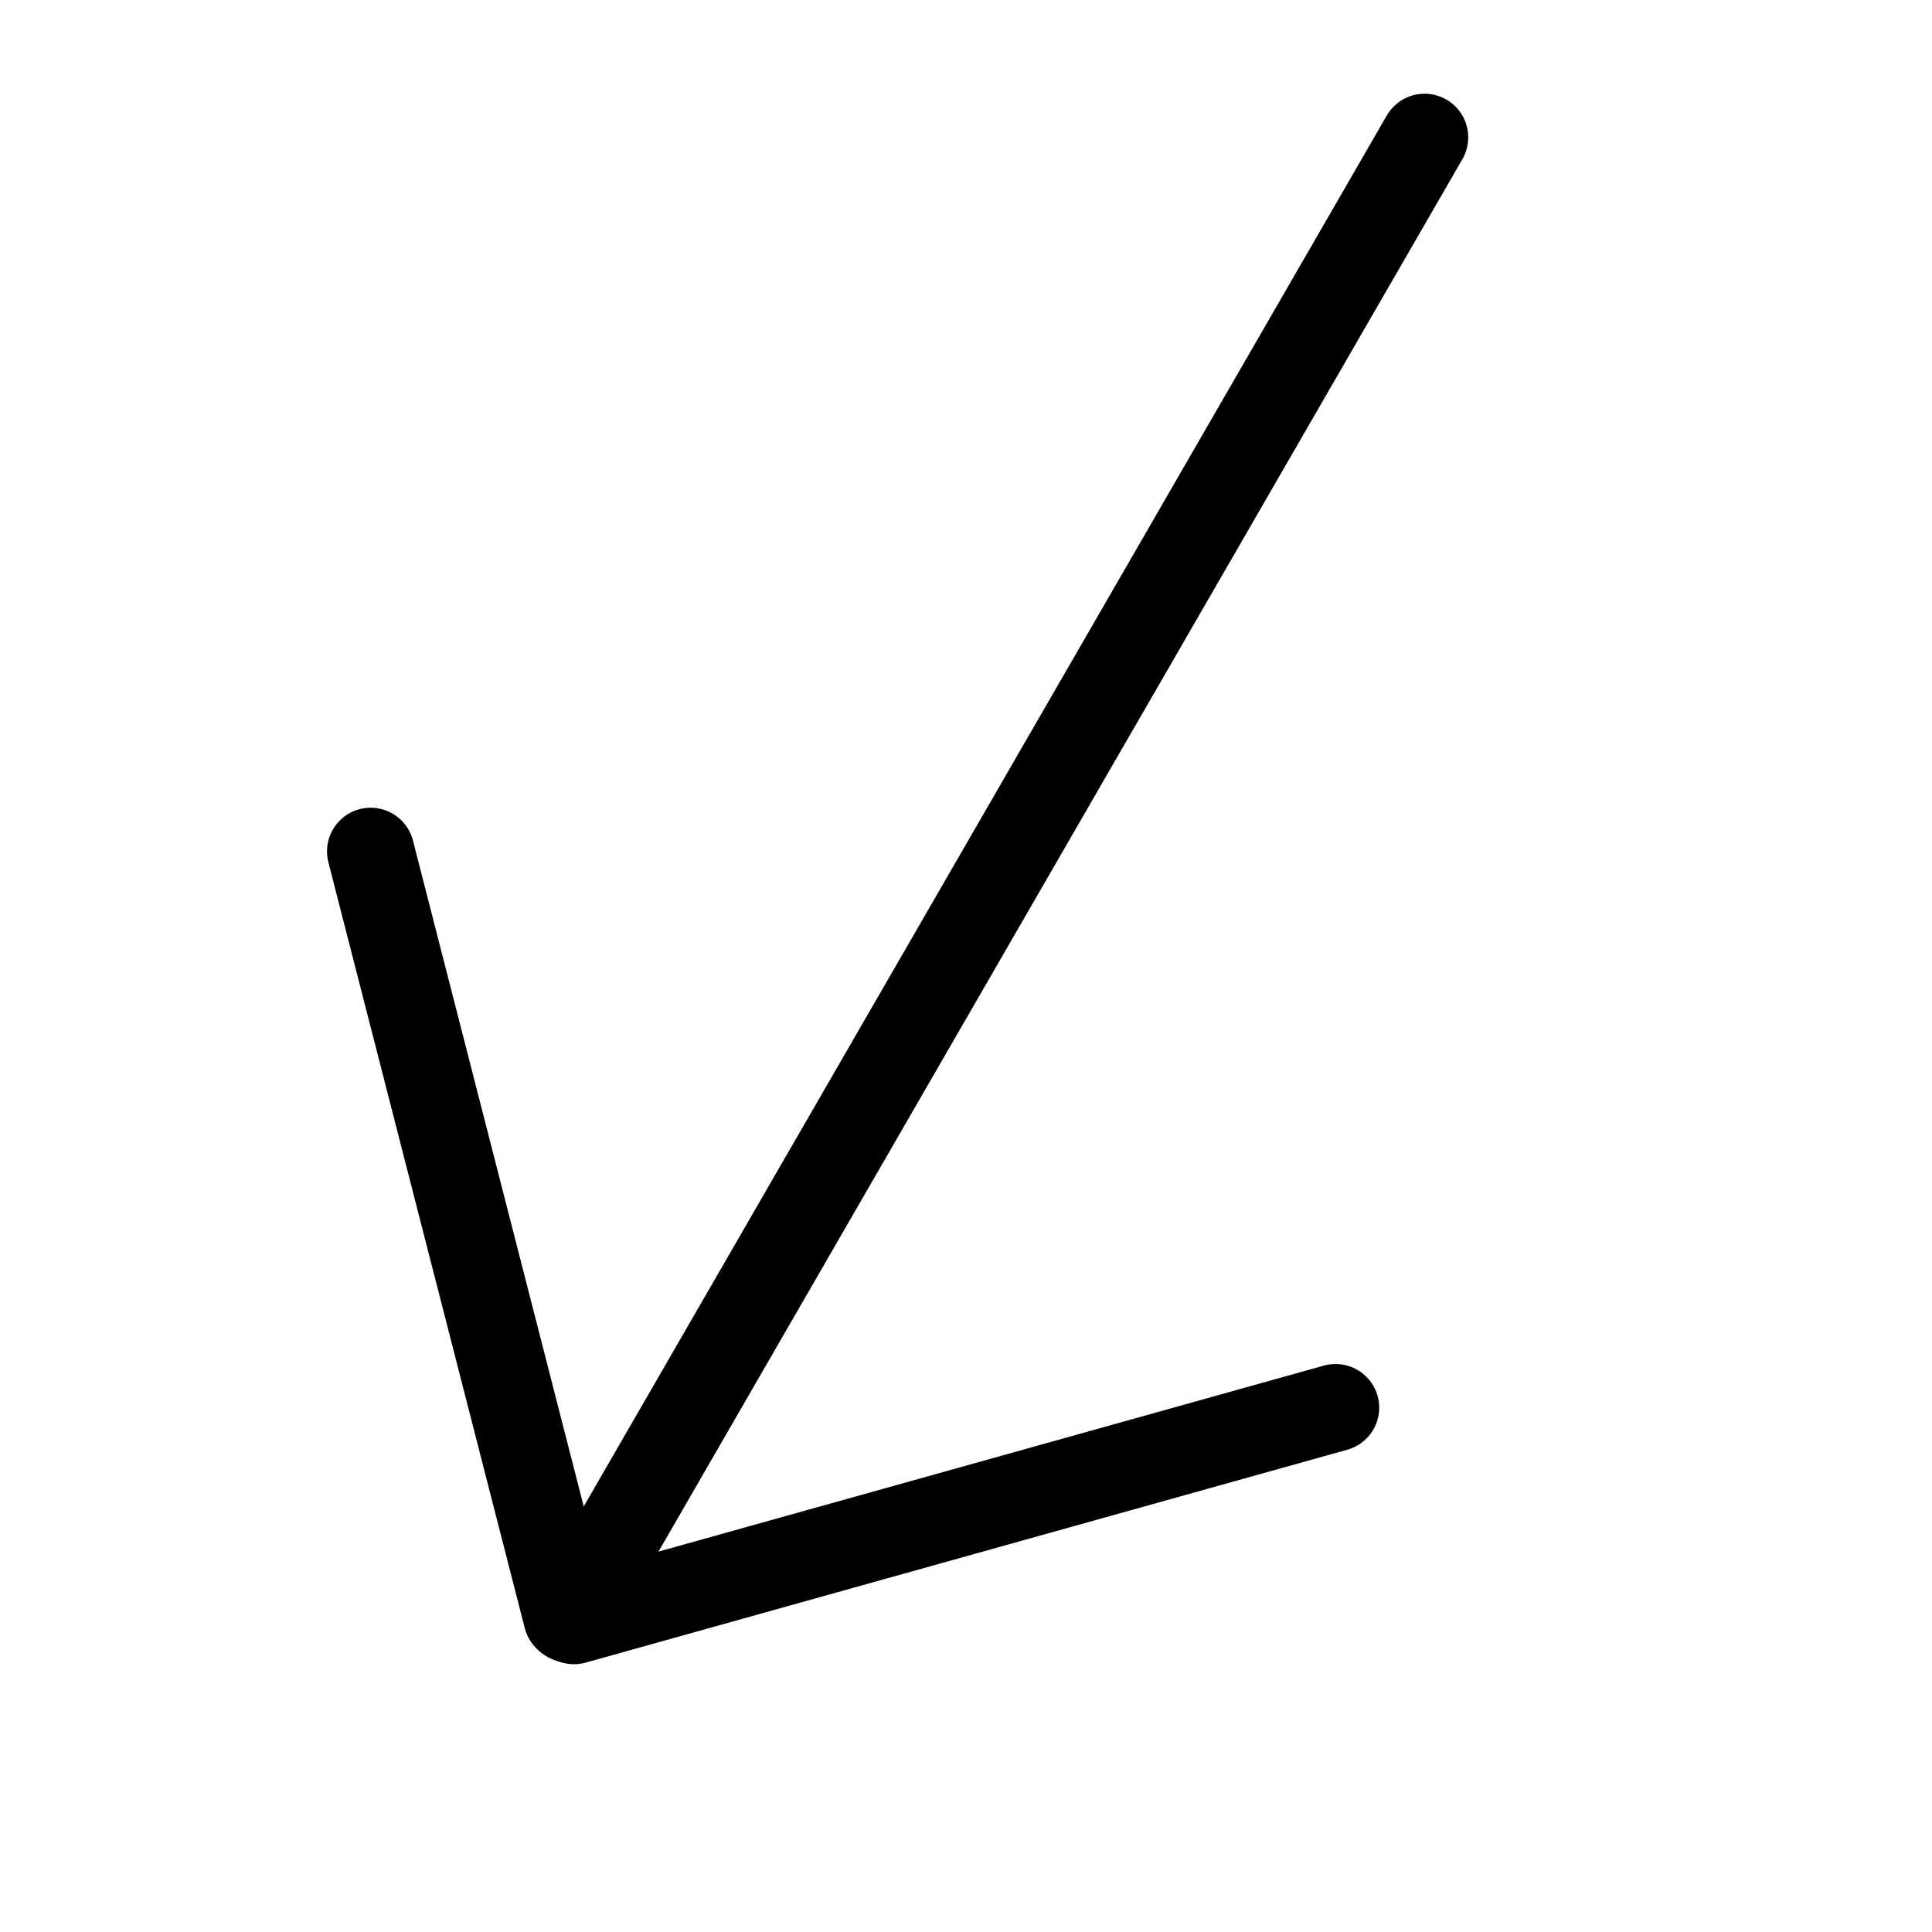
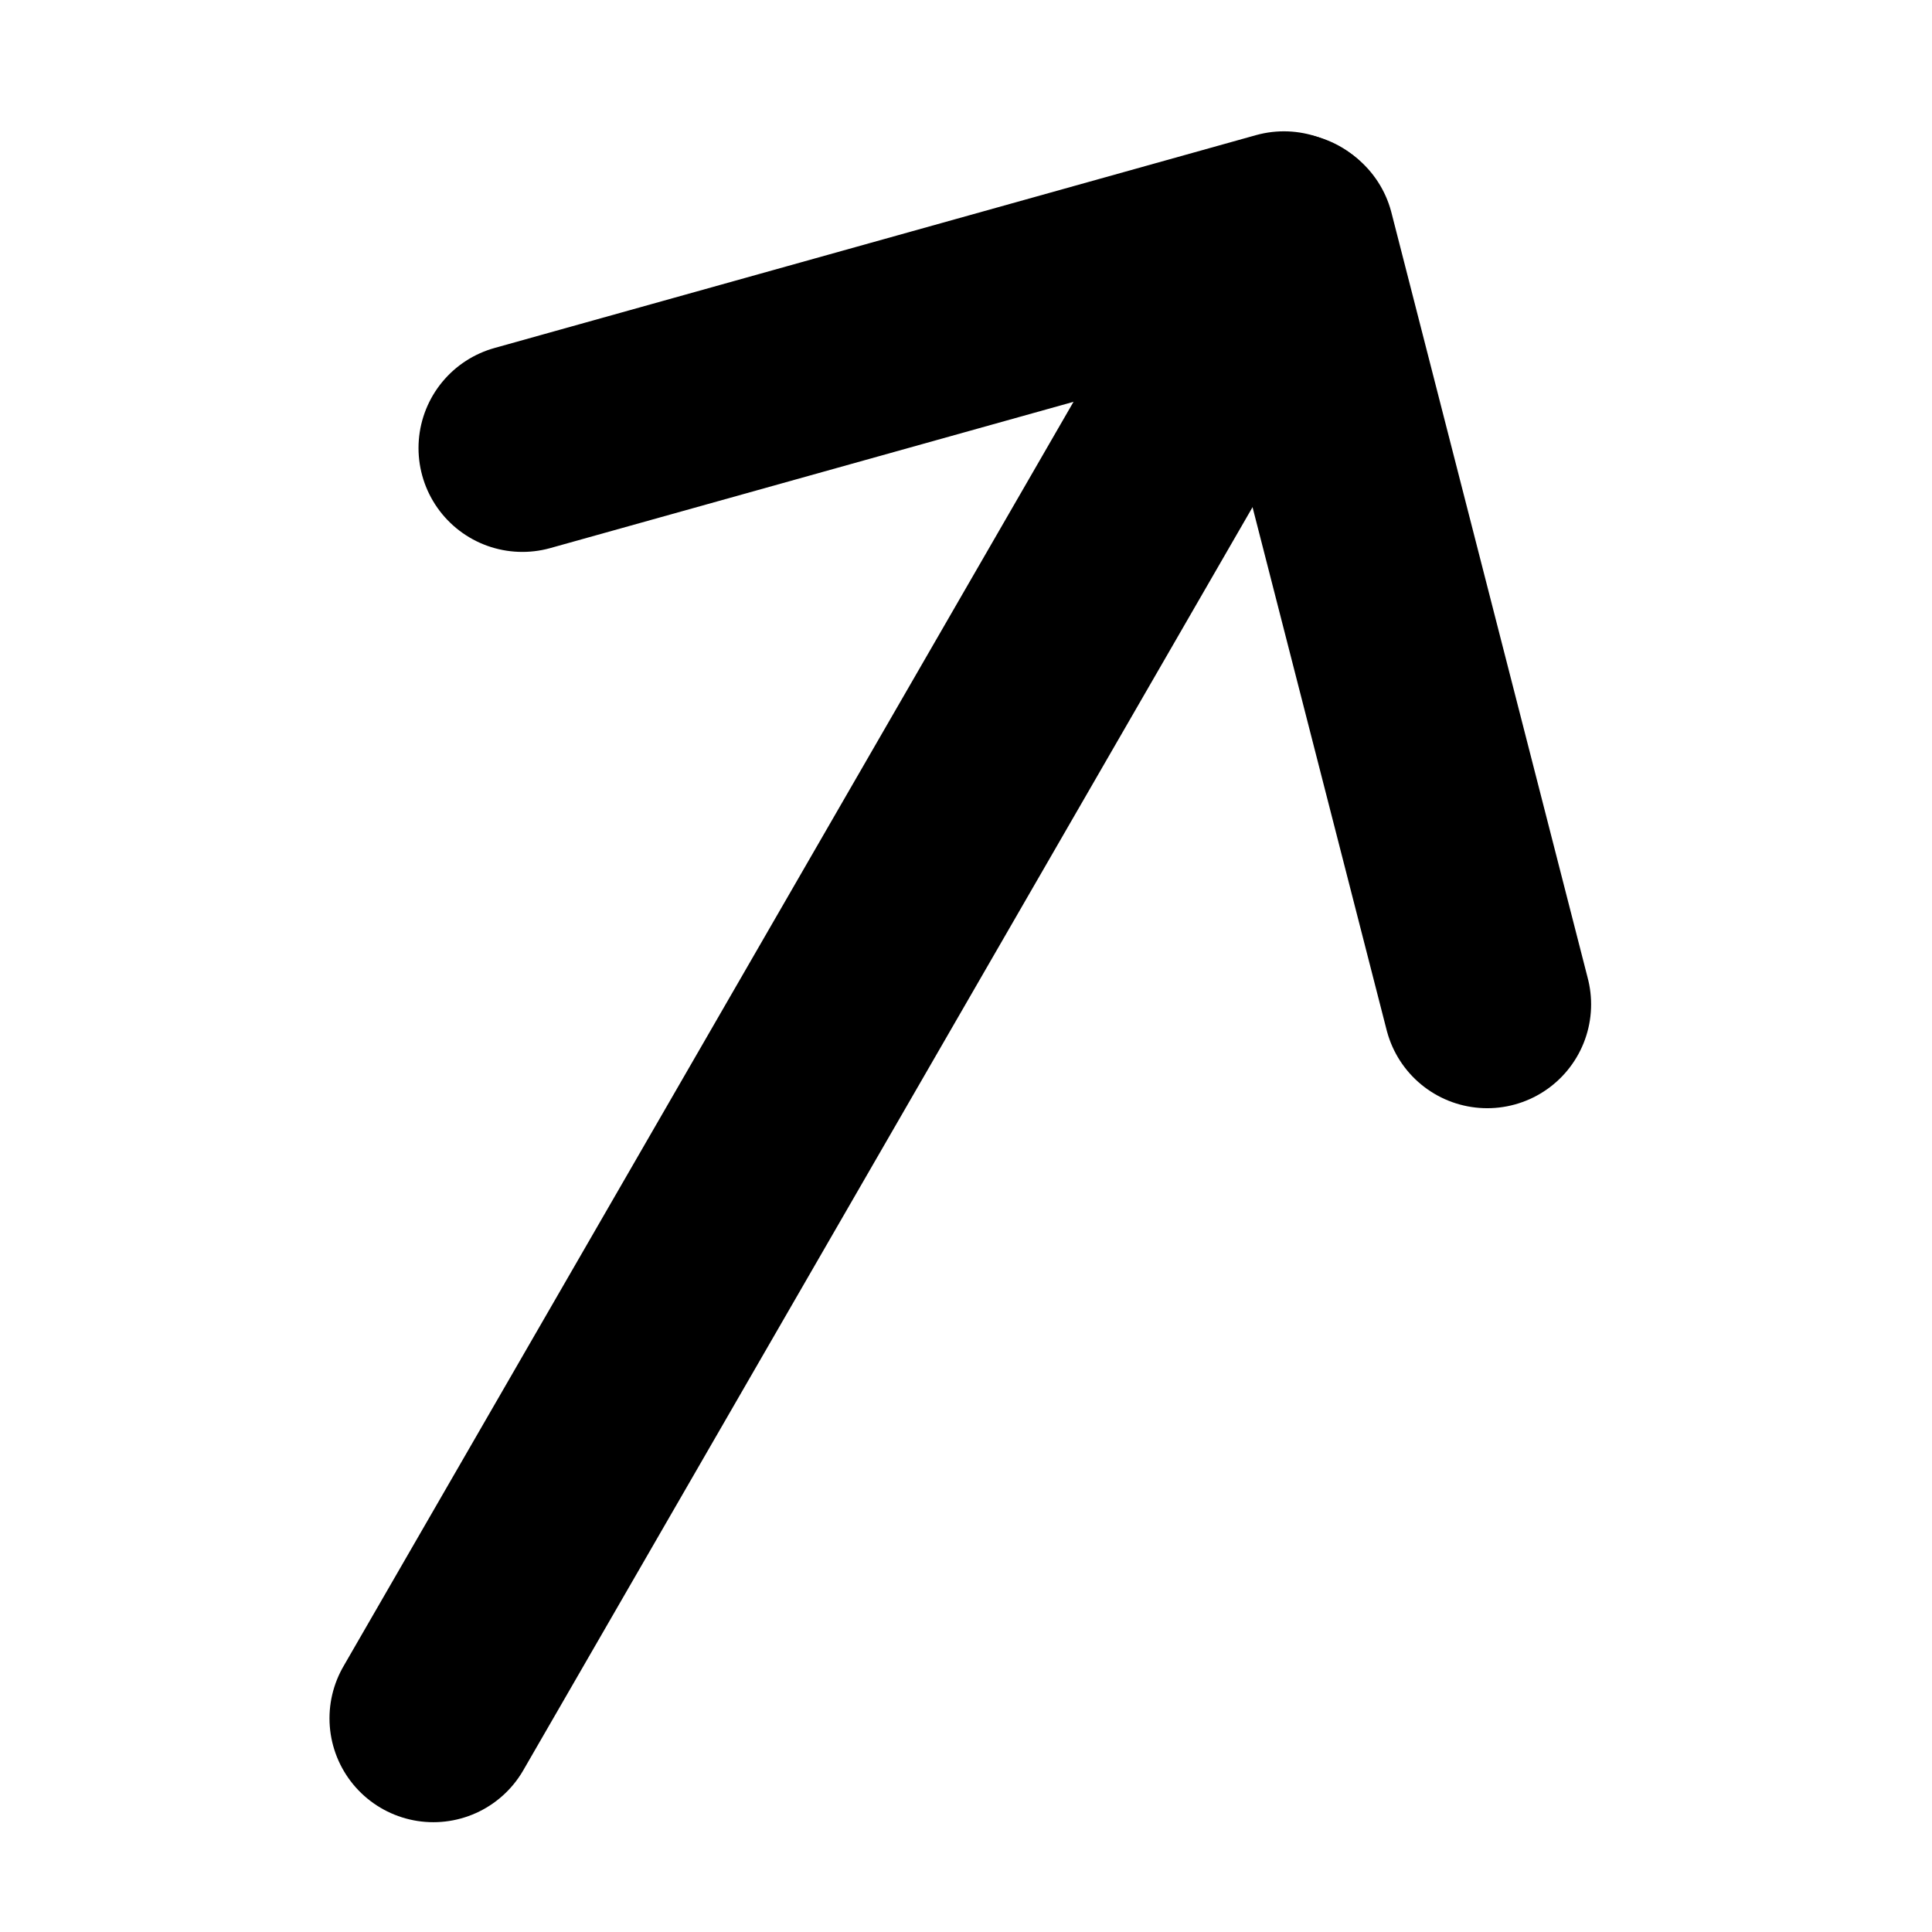
<svg xmlns="http://www.w3.org/2000/svg" width="210mm" height="210mm" viewBox="0 0 744.094 744.094" id="svg2" version="1.1">
  <defs id="defs4" />
  <g id="layer1" transform="translate(0,-308.2677)">
-     <g id="g4144" transform="matrix(-0.9101569,-0.5254793,0.5254793,-0.9101569,463.4776,1325.467)">
-       <path id="path3338" d="m 388.571,835.131 0,-626.966" style="fill:none;fill-rule:evenodd;stroke:#000000;stroke-width:32;stroke-linecap:round;stroke-linejoin:round;stroke-miterlimit:4;stroke-dasharray:none;stroke-opacity:1" />
-       <path style="fill:none;fill-rule:evenodd;stroke:#000000;stroke-width:32;stroke-linecap:round;stroke-linejoin:round;stroke-miterlimit:4;stroke-dasharray:none;stroke-opacity:1" d="M 184.064,415.667 386.756,208.562" id="path4140" />
-       <path id="path4142" d="M 592.223,415.42 389.531,208.315" style="fill:none;fill-rule:evenodd;stroke:#000000;stroke-width:32;stroke-linecap:round;stroke-linejoin:round;stroke-miterlimit:4;stroke-dasharray:none;stroke-opacity:1" />
-     </g>
+     <path style="fill:none;fill-rule:evenodd;stroke:#000000;stroke-width:80;stroke-linecap:round;stroke-linejoin:round;stroke-miterlimit:4;stroke-dasharray:none;stroke-opacity:1" d="M 166.899,970.072 496.356,399.435" id="path3338" />
+     <path id="path4140" d="M 201.185,480.83 494.495,398.843" style="fill:none;fill-rule:evenodd;stroke:#000000;stroke-width:80;stroke-linecap:round;stroke-linejoin:round;stroke-miterlimit:4;stroke-dasharray:none;stroke-opacity:1" />
+     <path style="fill:none;fill-rule:evenodd;stroke:#000000;stroke-width:80;stroke-linecap:round;stroke-linejoin:round;stroke-miterlimit:4;stroke-dasharray:none;stroke-opacity:1" d="M 572.803,695.084 497.151,400.076" id="path4142" />
  </g>
</svg>
